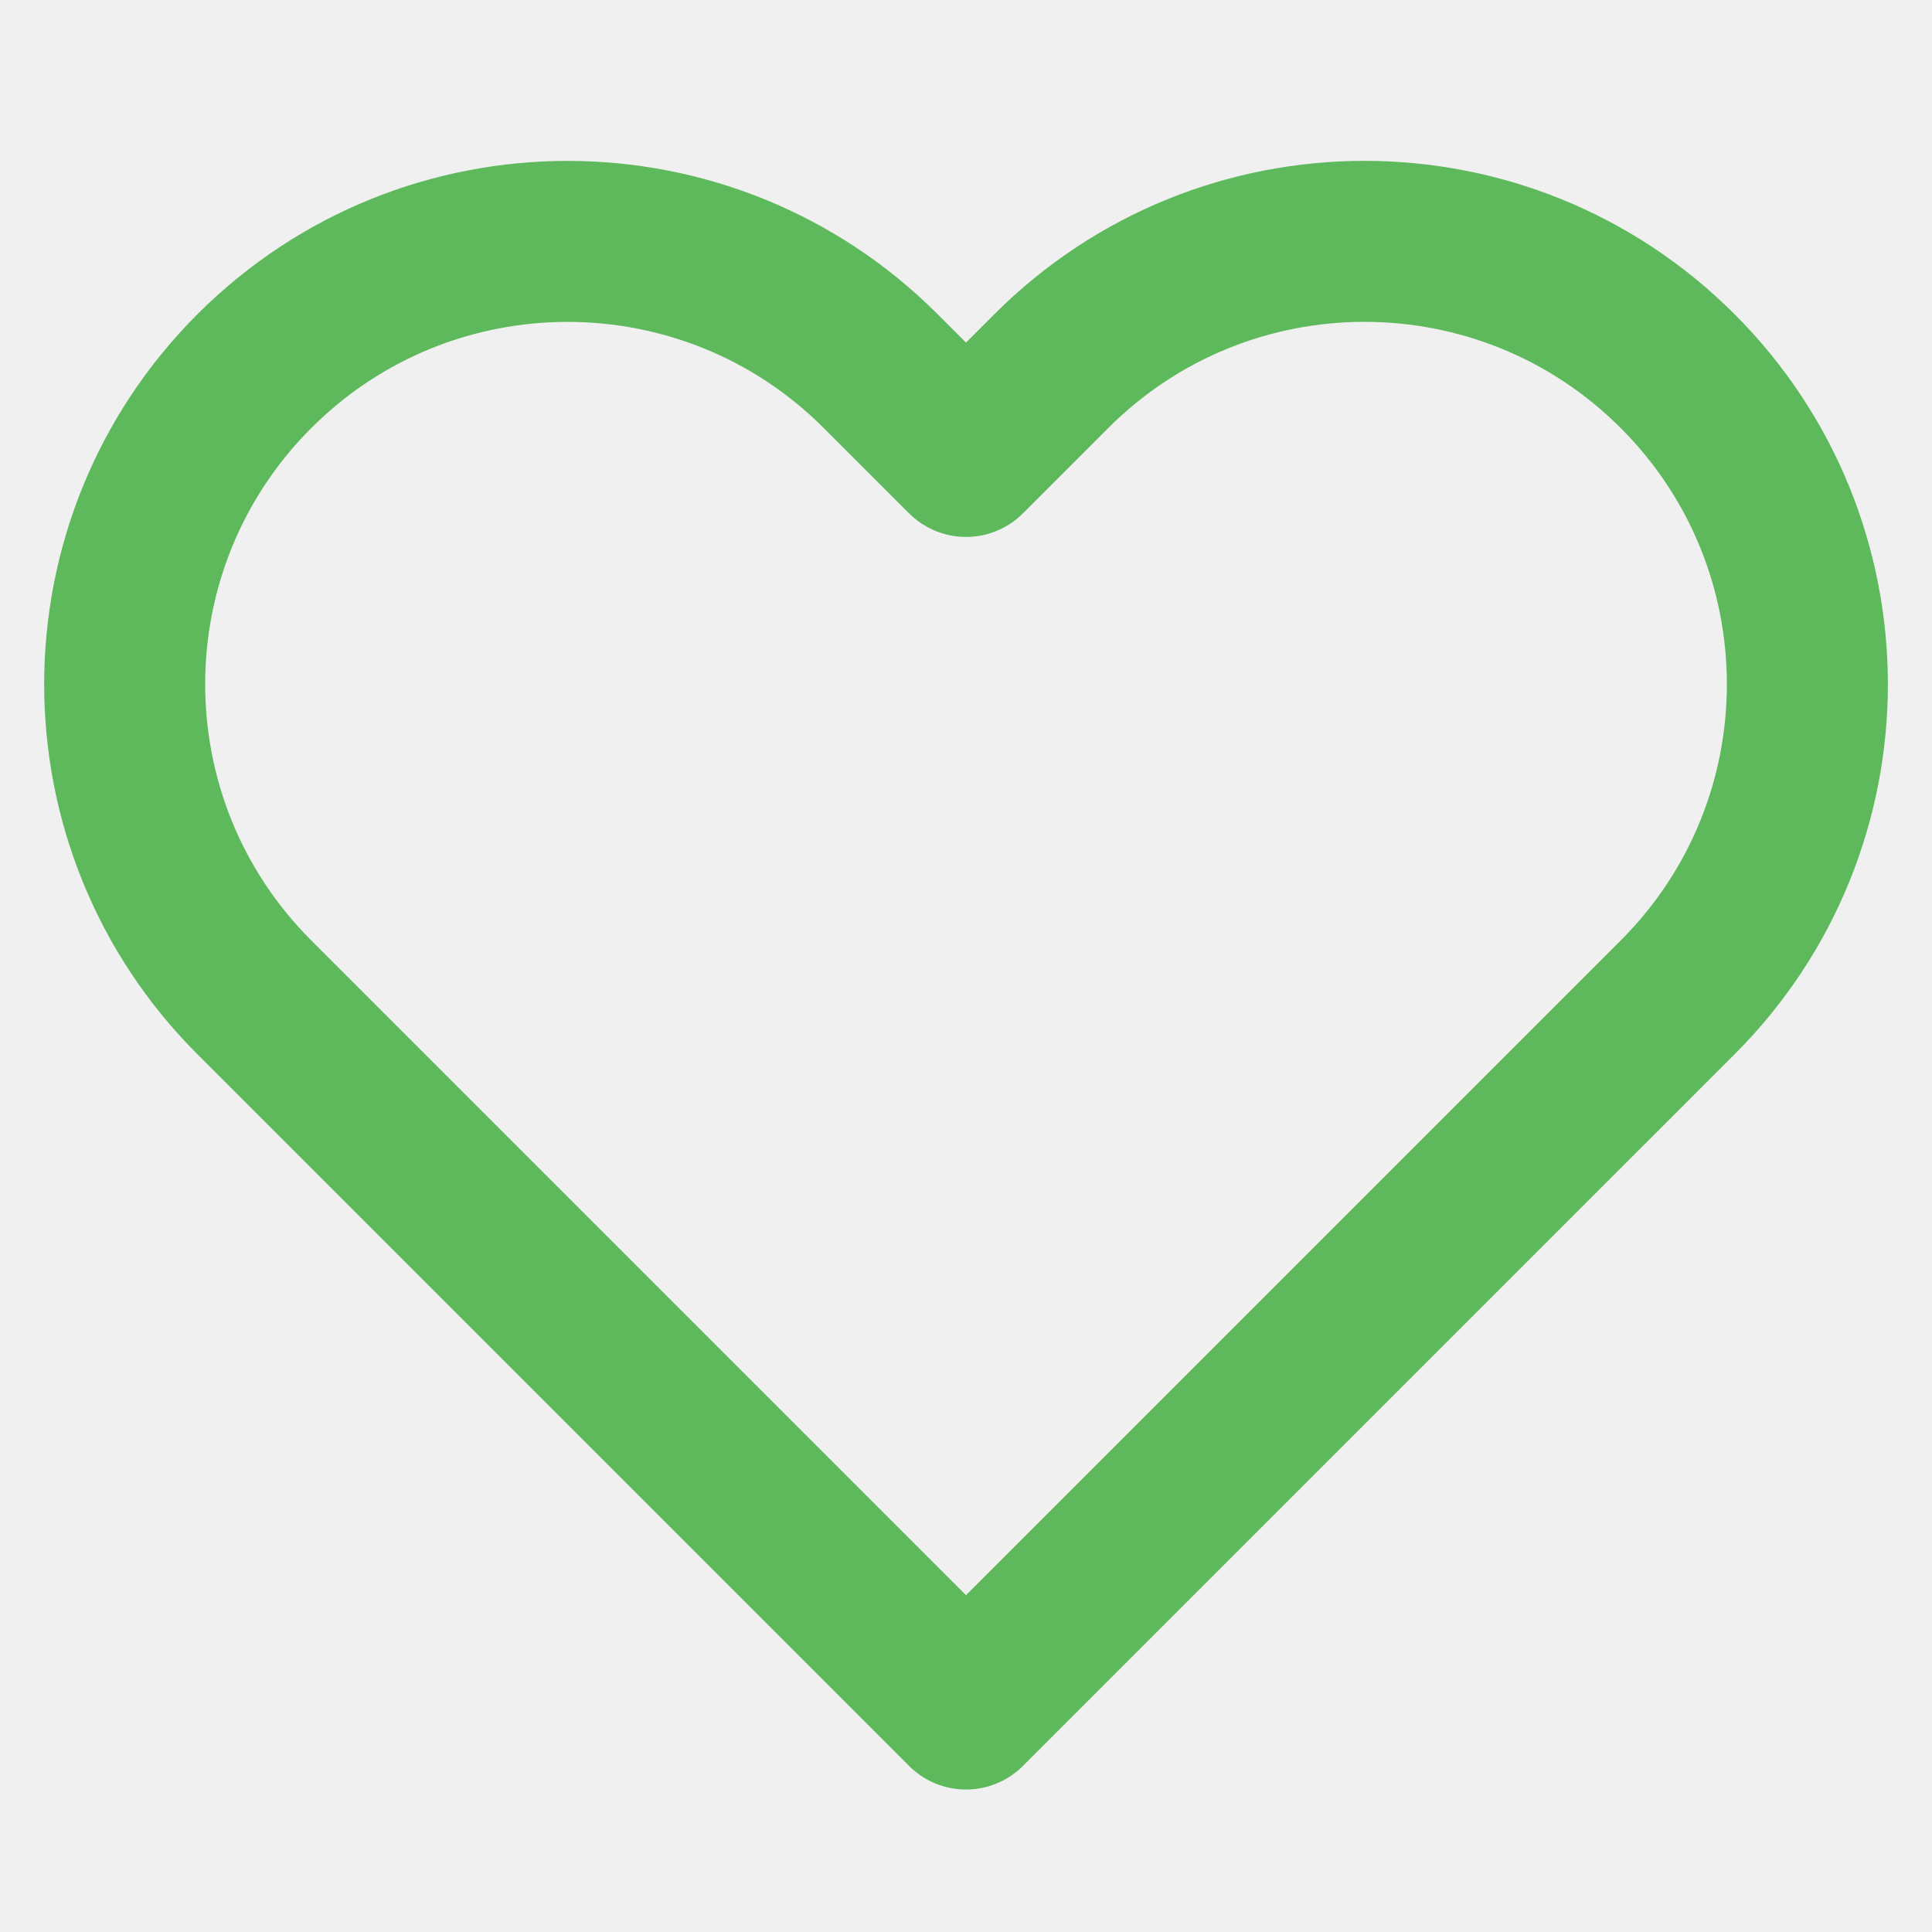
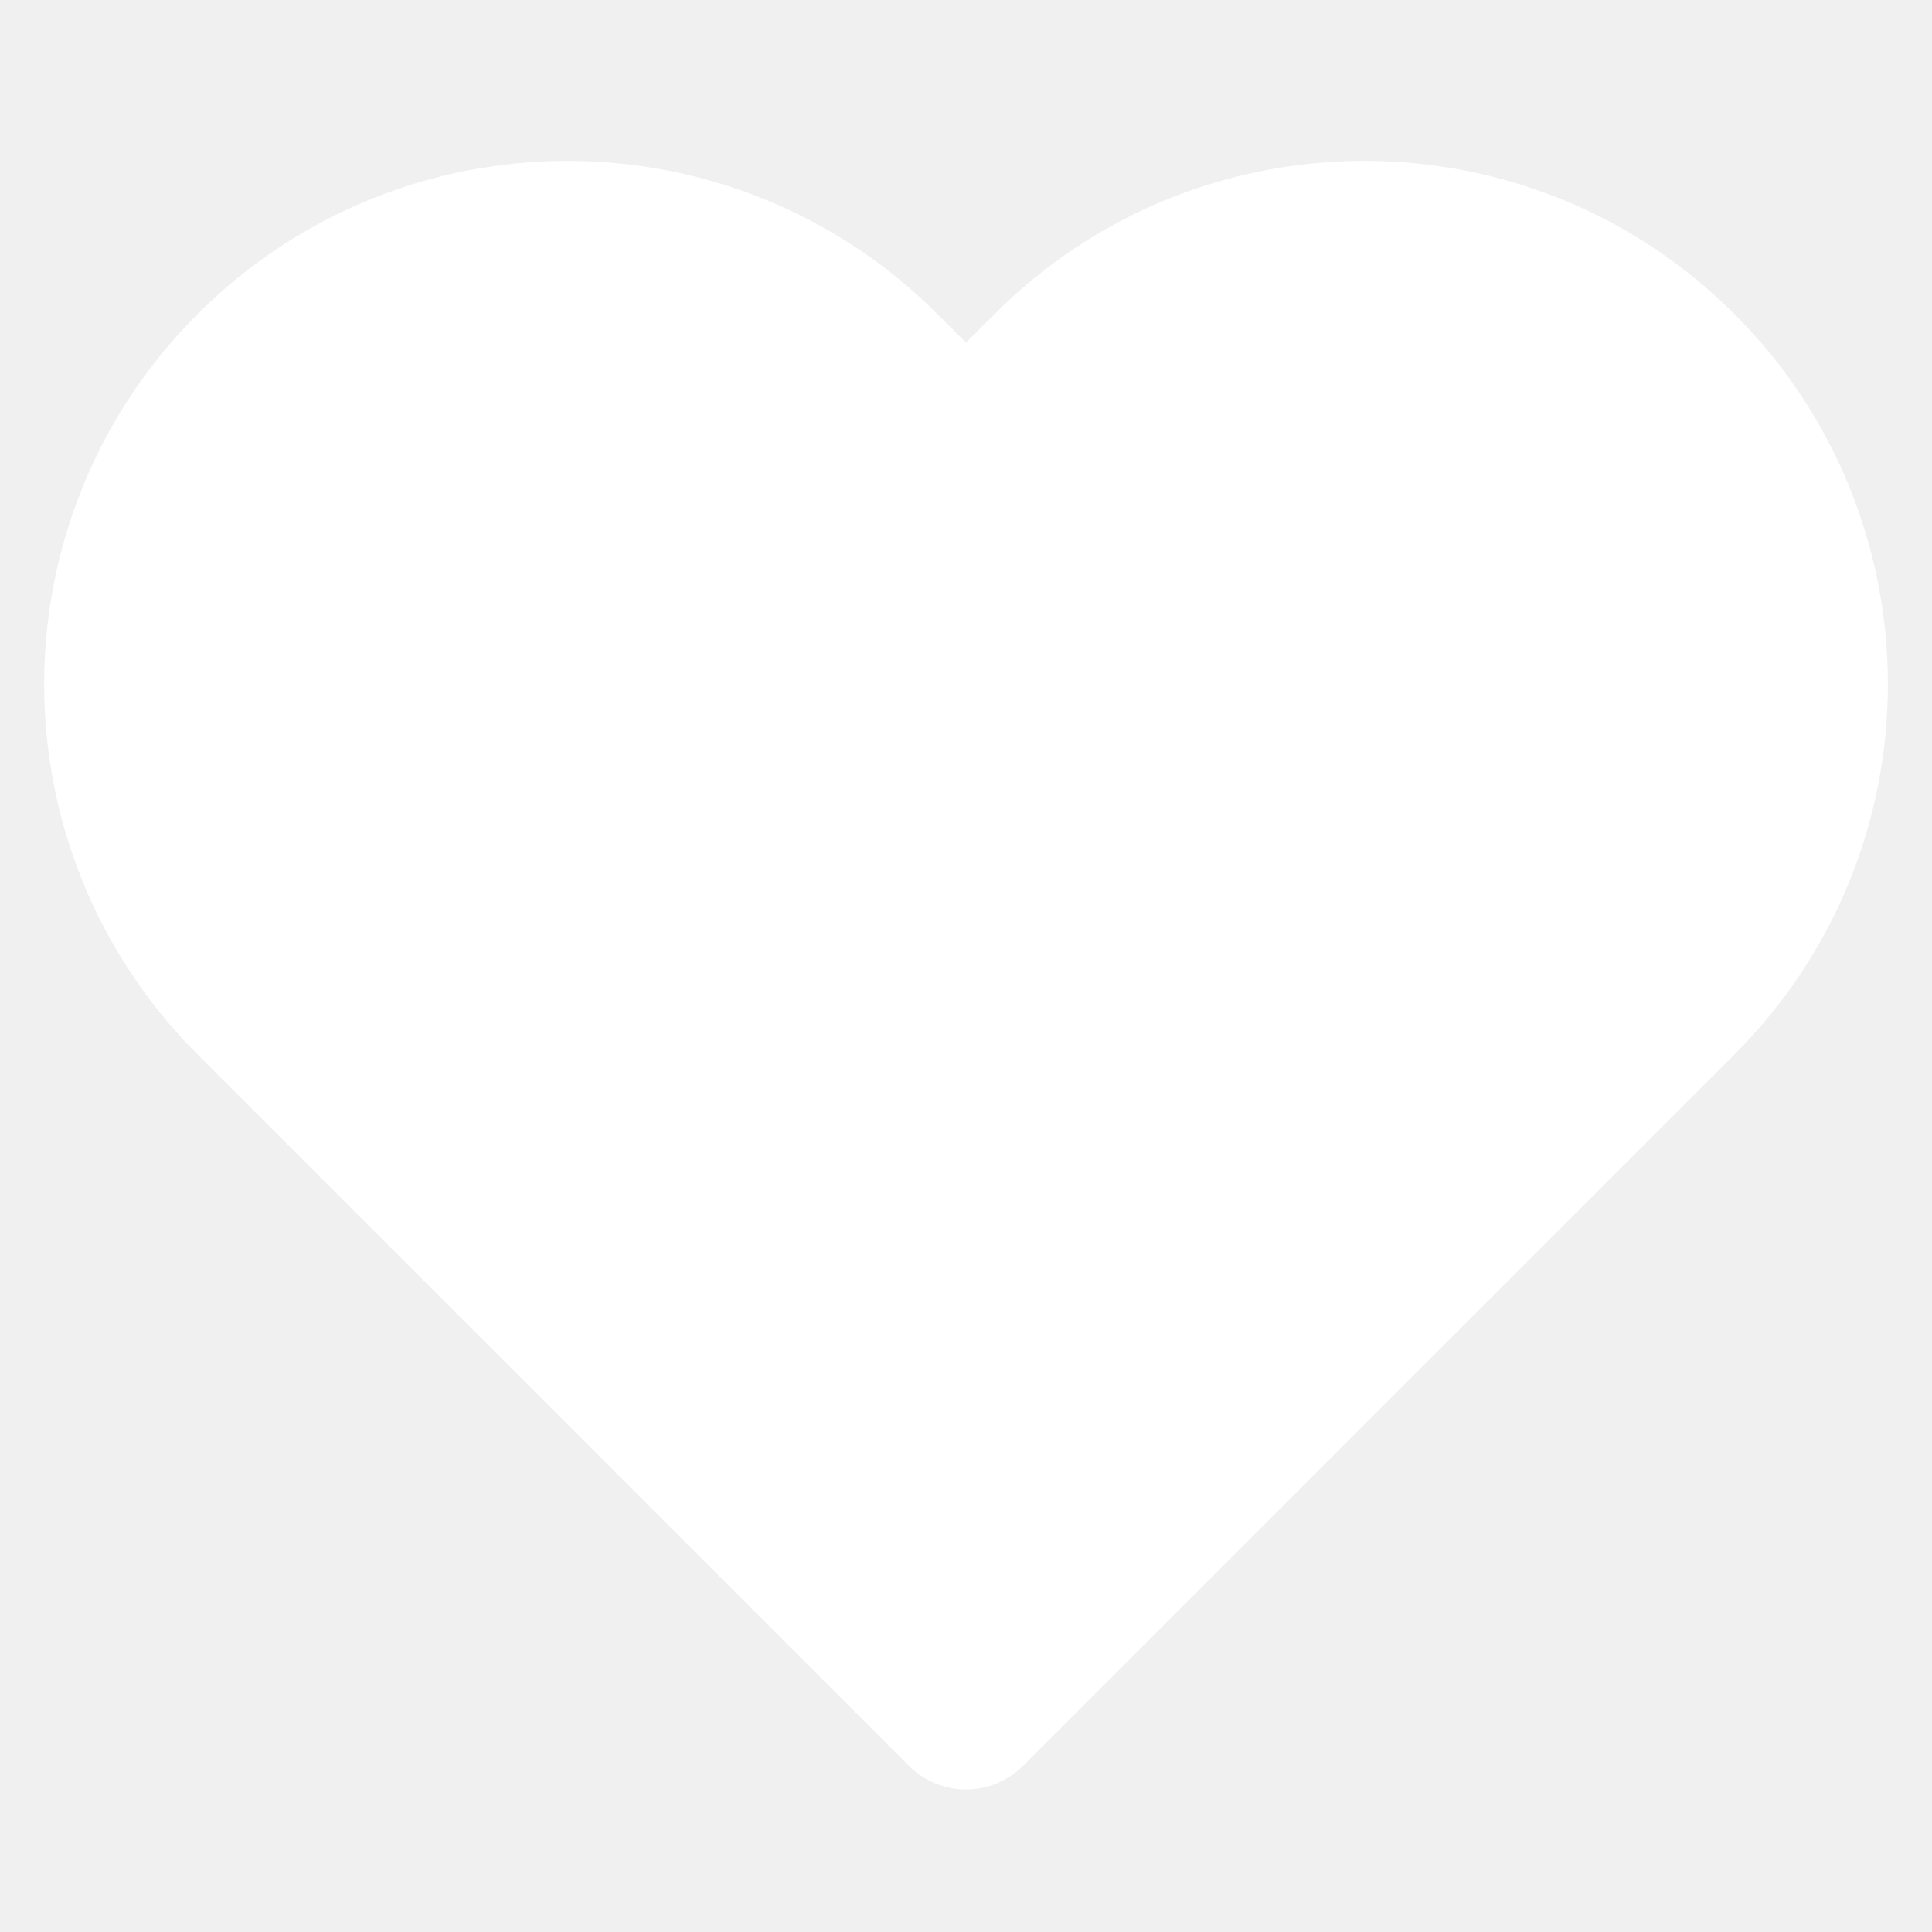
- <svg xmlns="http://www.w3.org/2000/svg" viewBox="0 0 24 24" width="12" height="12" fill="none" stroke="#5db95b" stroke-width="2" stroke-linecap="round" stroke-linejoin="round" class="feather feather-heart">
+ <svg xmlns="http://www.w3.org/2000/svg" viewBox="0 0 24 24" width="24" height="24" fill="white" stroke="white" stroke-width="2" stroke-linecap="round" stroke-linejoin="round" class="feather feather-heart">
  <path d="M20.84 4.61a5.5 5.5 0 0 0-7.78 0L12 5.67l-1.06-1.06a5.5 5.5 0 0 0-7.78 7.78l1.06 1.06L12 21.23l7.78-7.78 1.06-1.06a5.5 5.5 0 0 0 0-7.78z" />
</svg>
